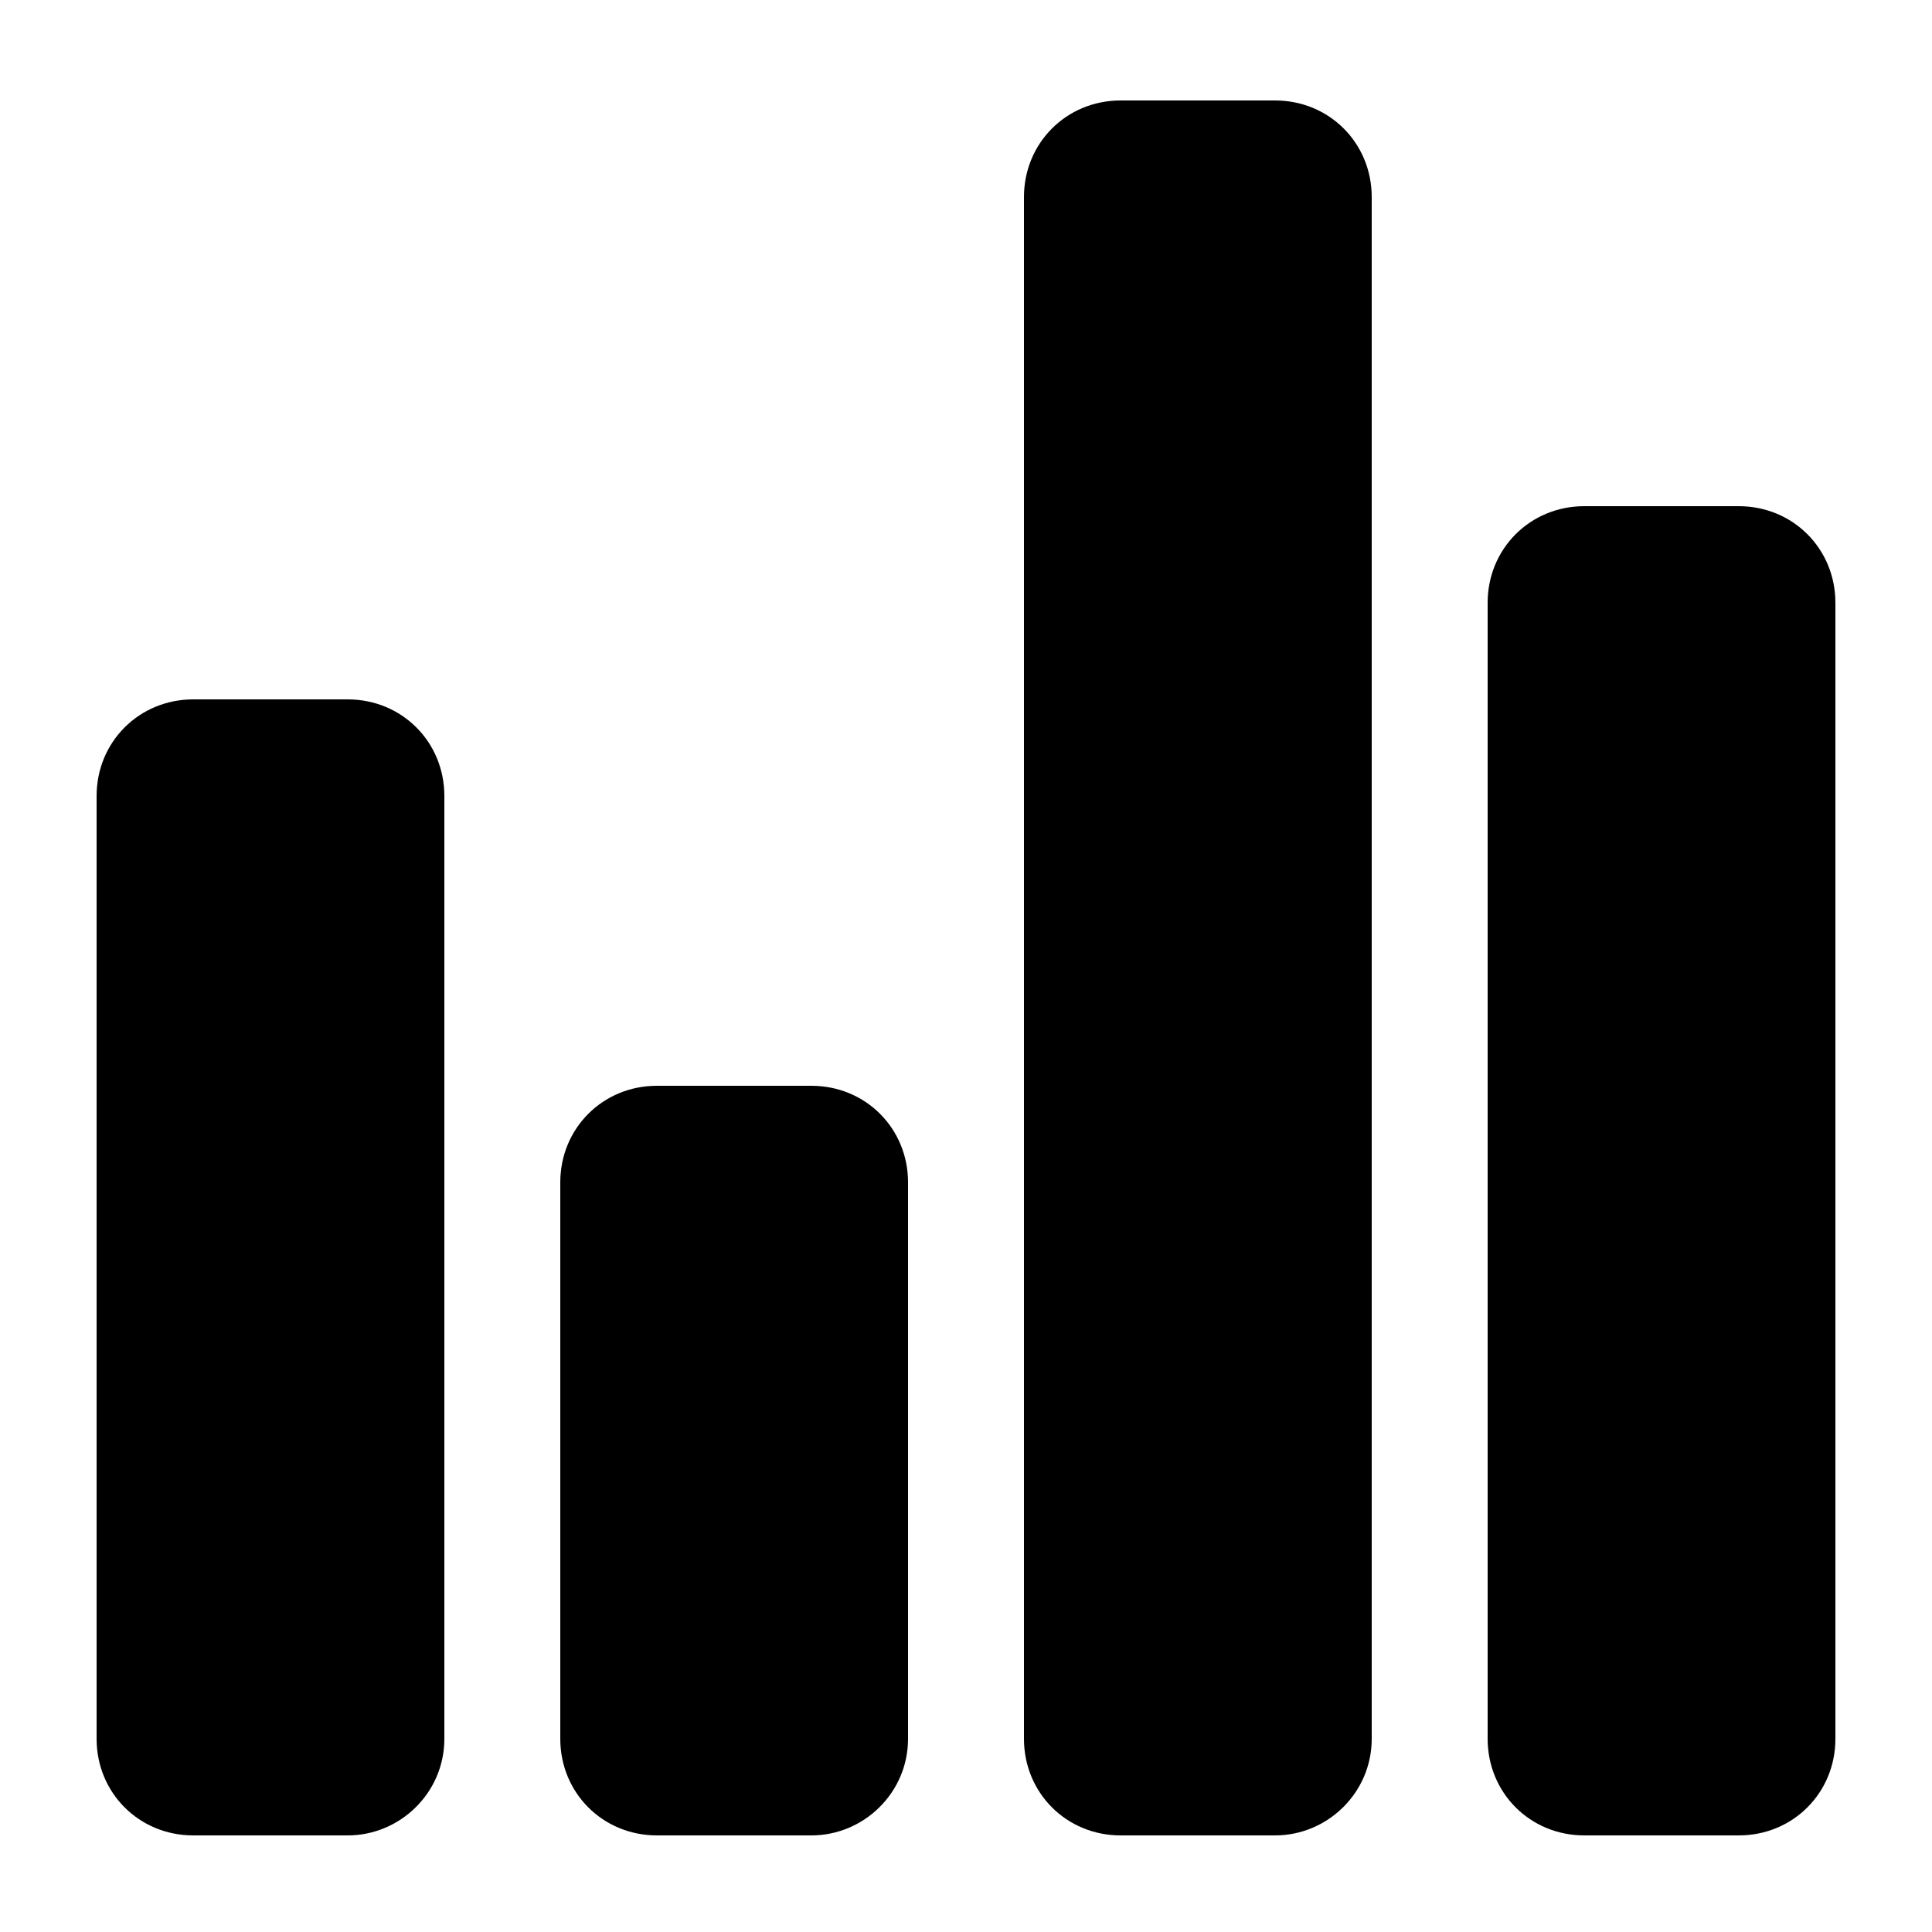
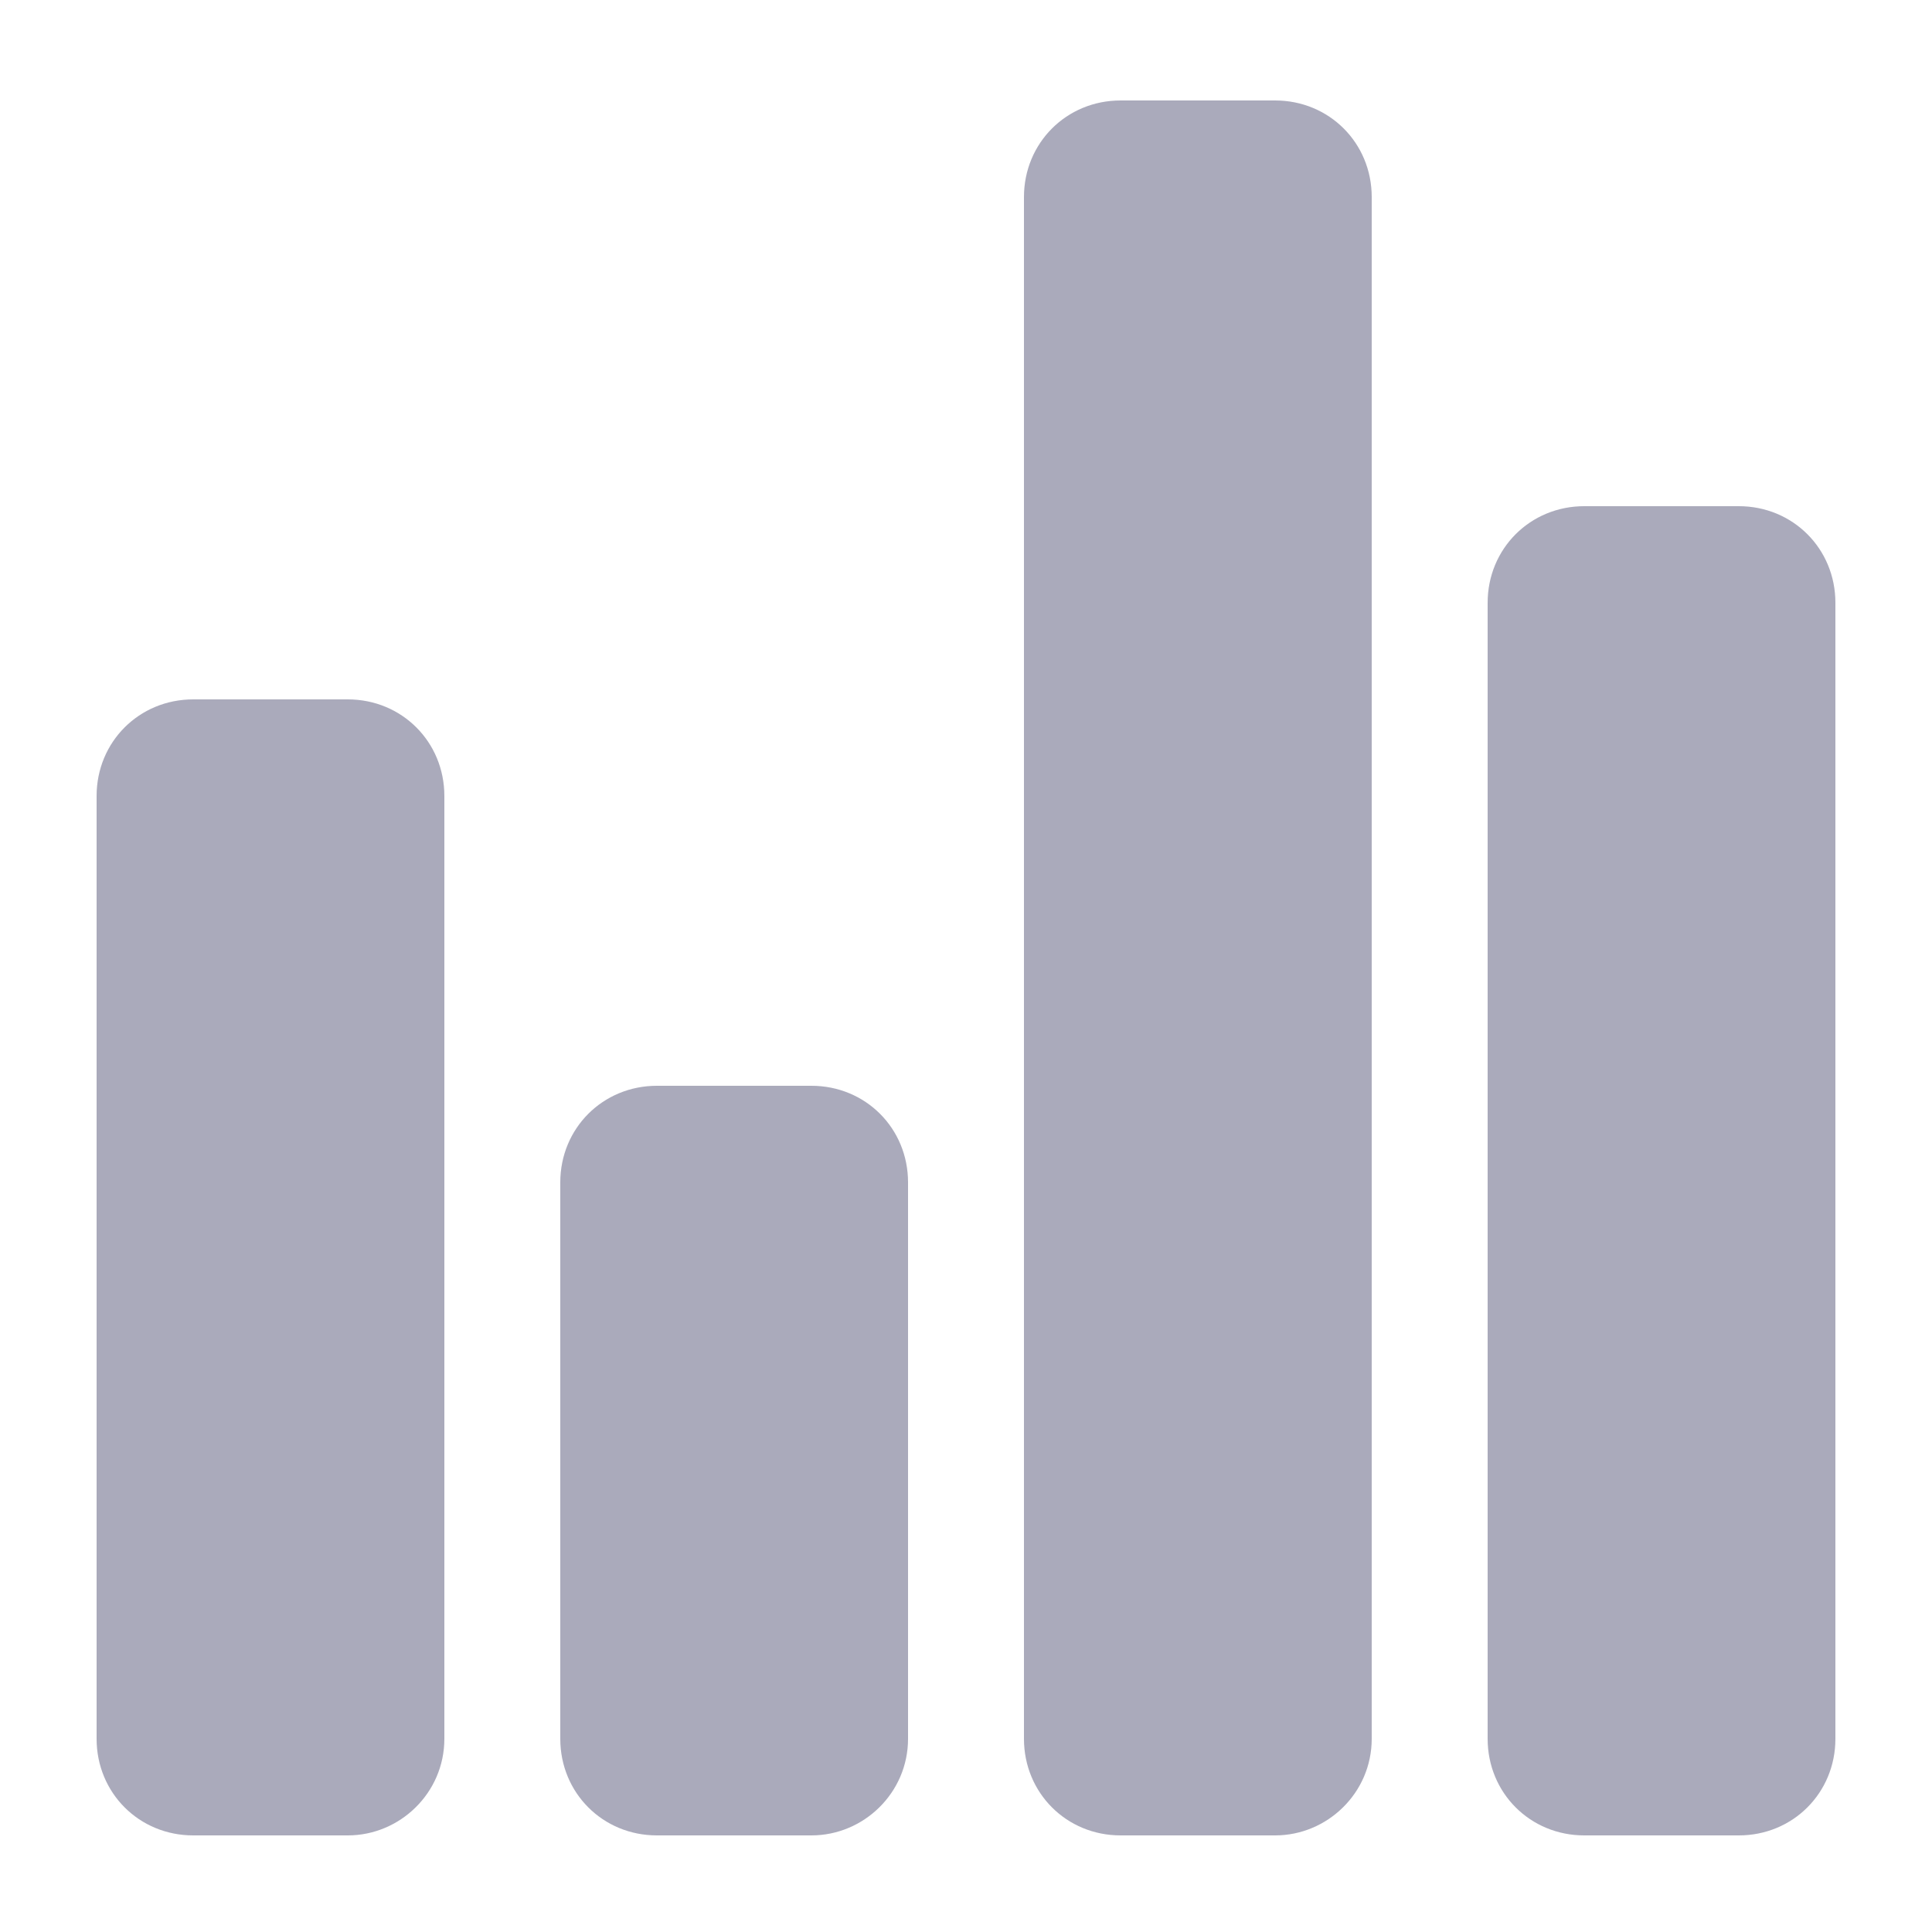
<svg xmlns="http://www.w3.org/2000/svg" version="1.1" x="0px" y="0px" viewBox="0 0 100 100" enable-background="new 0 0 100 100" xml:space="preserve">
-   <path d="M18,95h-8c-2.8,0-5-2.2-5-5V41.2c0-2.8,2.2-5,5-5h8c2.8,0,5,2.2,5,5V90C23,92.8,20.7,95,18,95z" />
-   <path d="M42,95h-8c-2.8,0-5-2.2-5-5V61.2c0-2.8,2.2-5,5-5h8c2.8,0,5,2.2,5,5V90C47,92.8,44.7,95,42,95z" />
-   <path d="M66,95h-8c-2.8,0-5-2.2-5-5V10.2c0-2.8,2.2-5,5-5h8c2.8,0,5,2.2,5,5V90C71,92.8,68.7,95,66,95z" />
-   <path d="M90,95h-8c-2.8,0-5-2.2-5-5V31.2c0-2.8,2.2-5,5-5h8c2.8,0,5,2.2,5,5V90C95,92.8,92.8,95,90,95z" />
+   <path fill="#AAAABB" d="M18,95h-8c-2.8,0-5-2.2-5-5V41.2c0-2.8,2.2-5,5-5h8c2.8,0,5,2.2,5,5V90C23,92.8,20.7,95,18,95z" />
+   <path fill="#AAAABB" d="M42,95h-8c-2.8,0-5-2.2-5-5V61.2c0-2.8,2.2-5,5-5h8c2.8,0,5,2.2,5,5V90C47,92.8,44.7,95,42,95z" />
+   <path fill="#AAAABB" d="M66,95h-8c-2.8,0-5-2.2-5-5V10.2c0-2.8,2.2-5,5-5h8c2.8,0,5,2.2,5,5V90C71,92.8,68.7,95,66,95z" />
+   <path fill="#AAAABB" d="M90,95h-8c-2.8,0-5-2.2-5-5V31.2c0-2.8,2.2-5,5-5h8c2.8,0,5,2.2,5,5V90C95,92.8,92.8,95,90,95z" />
</svg>
